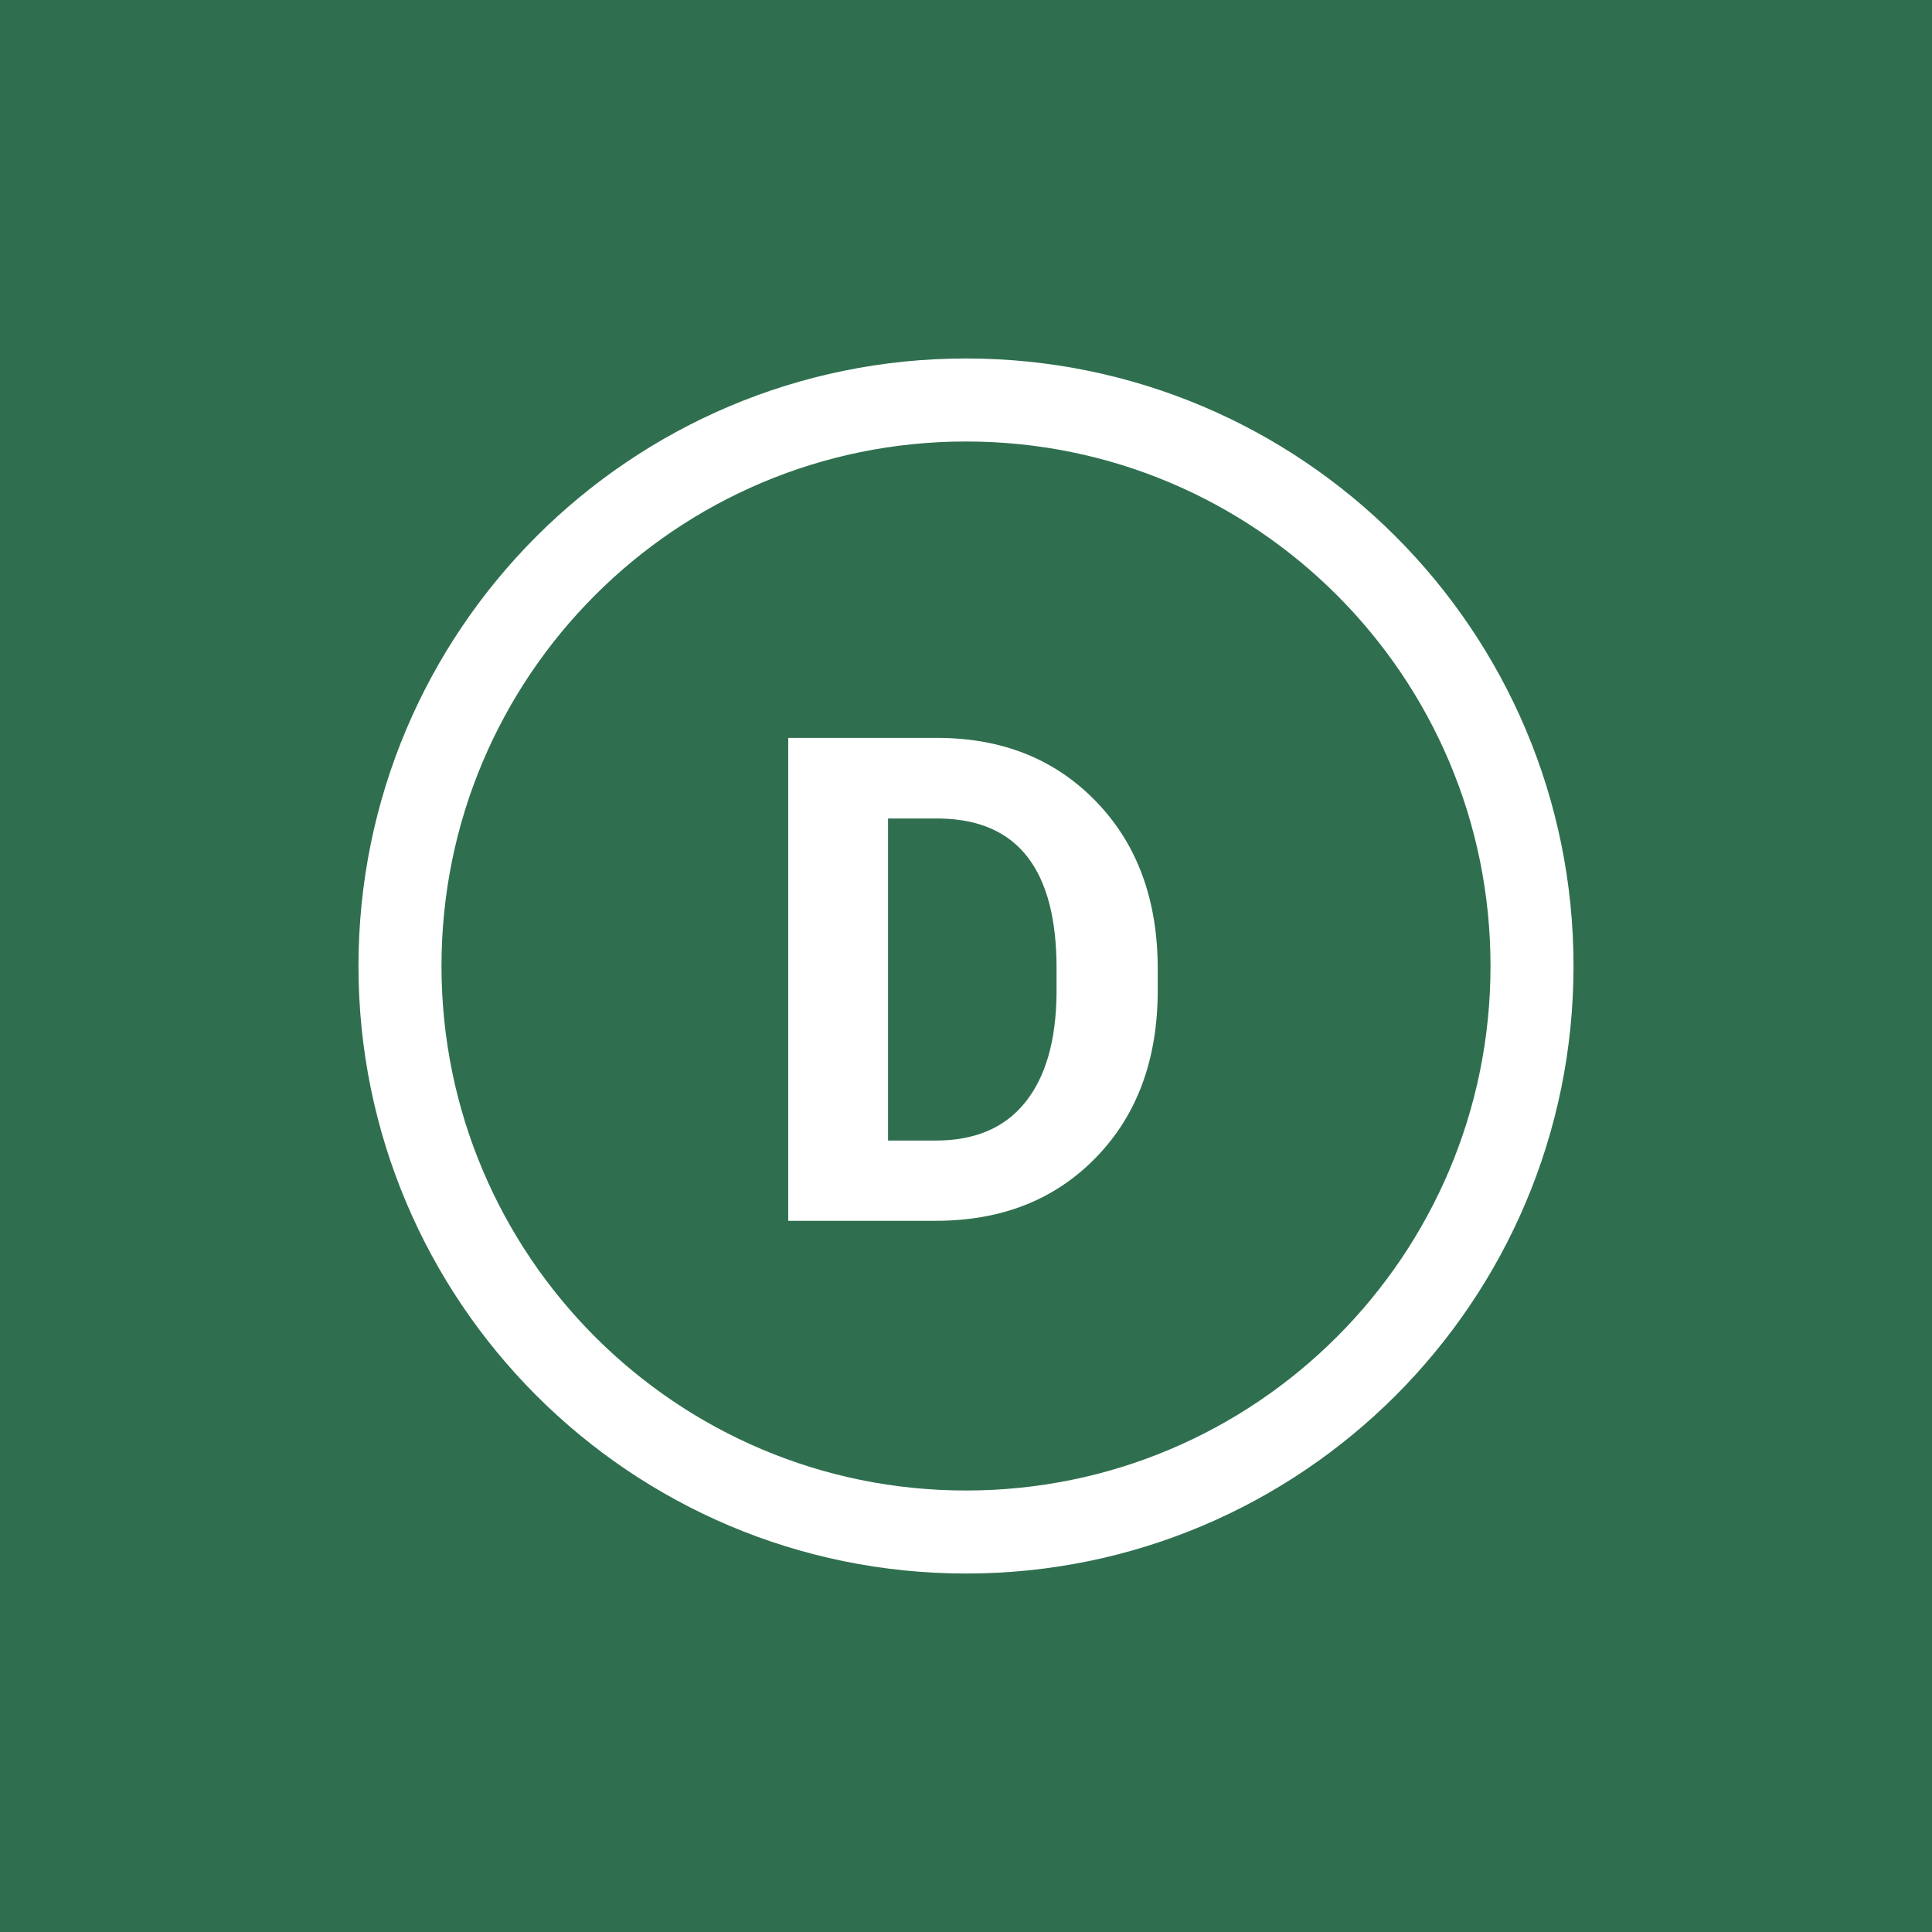
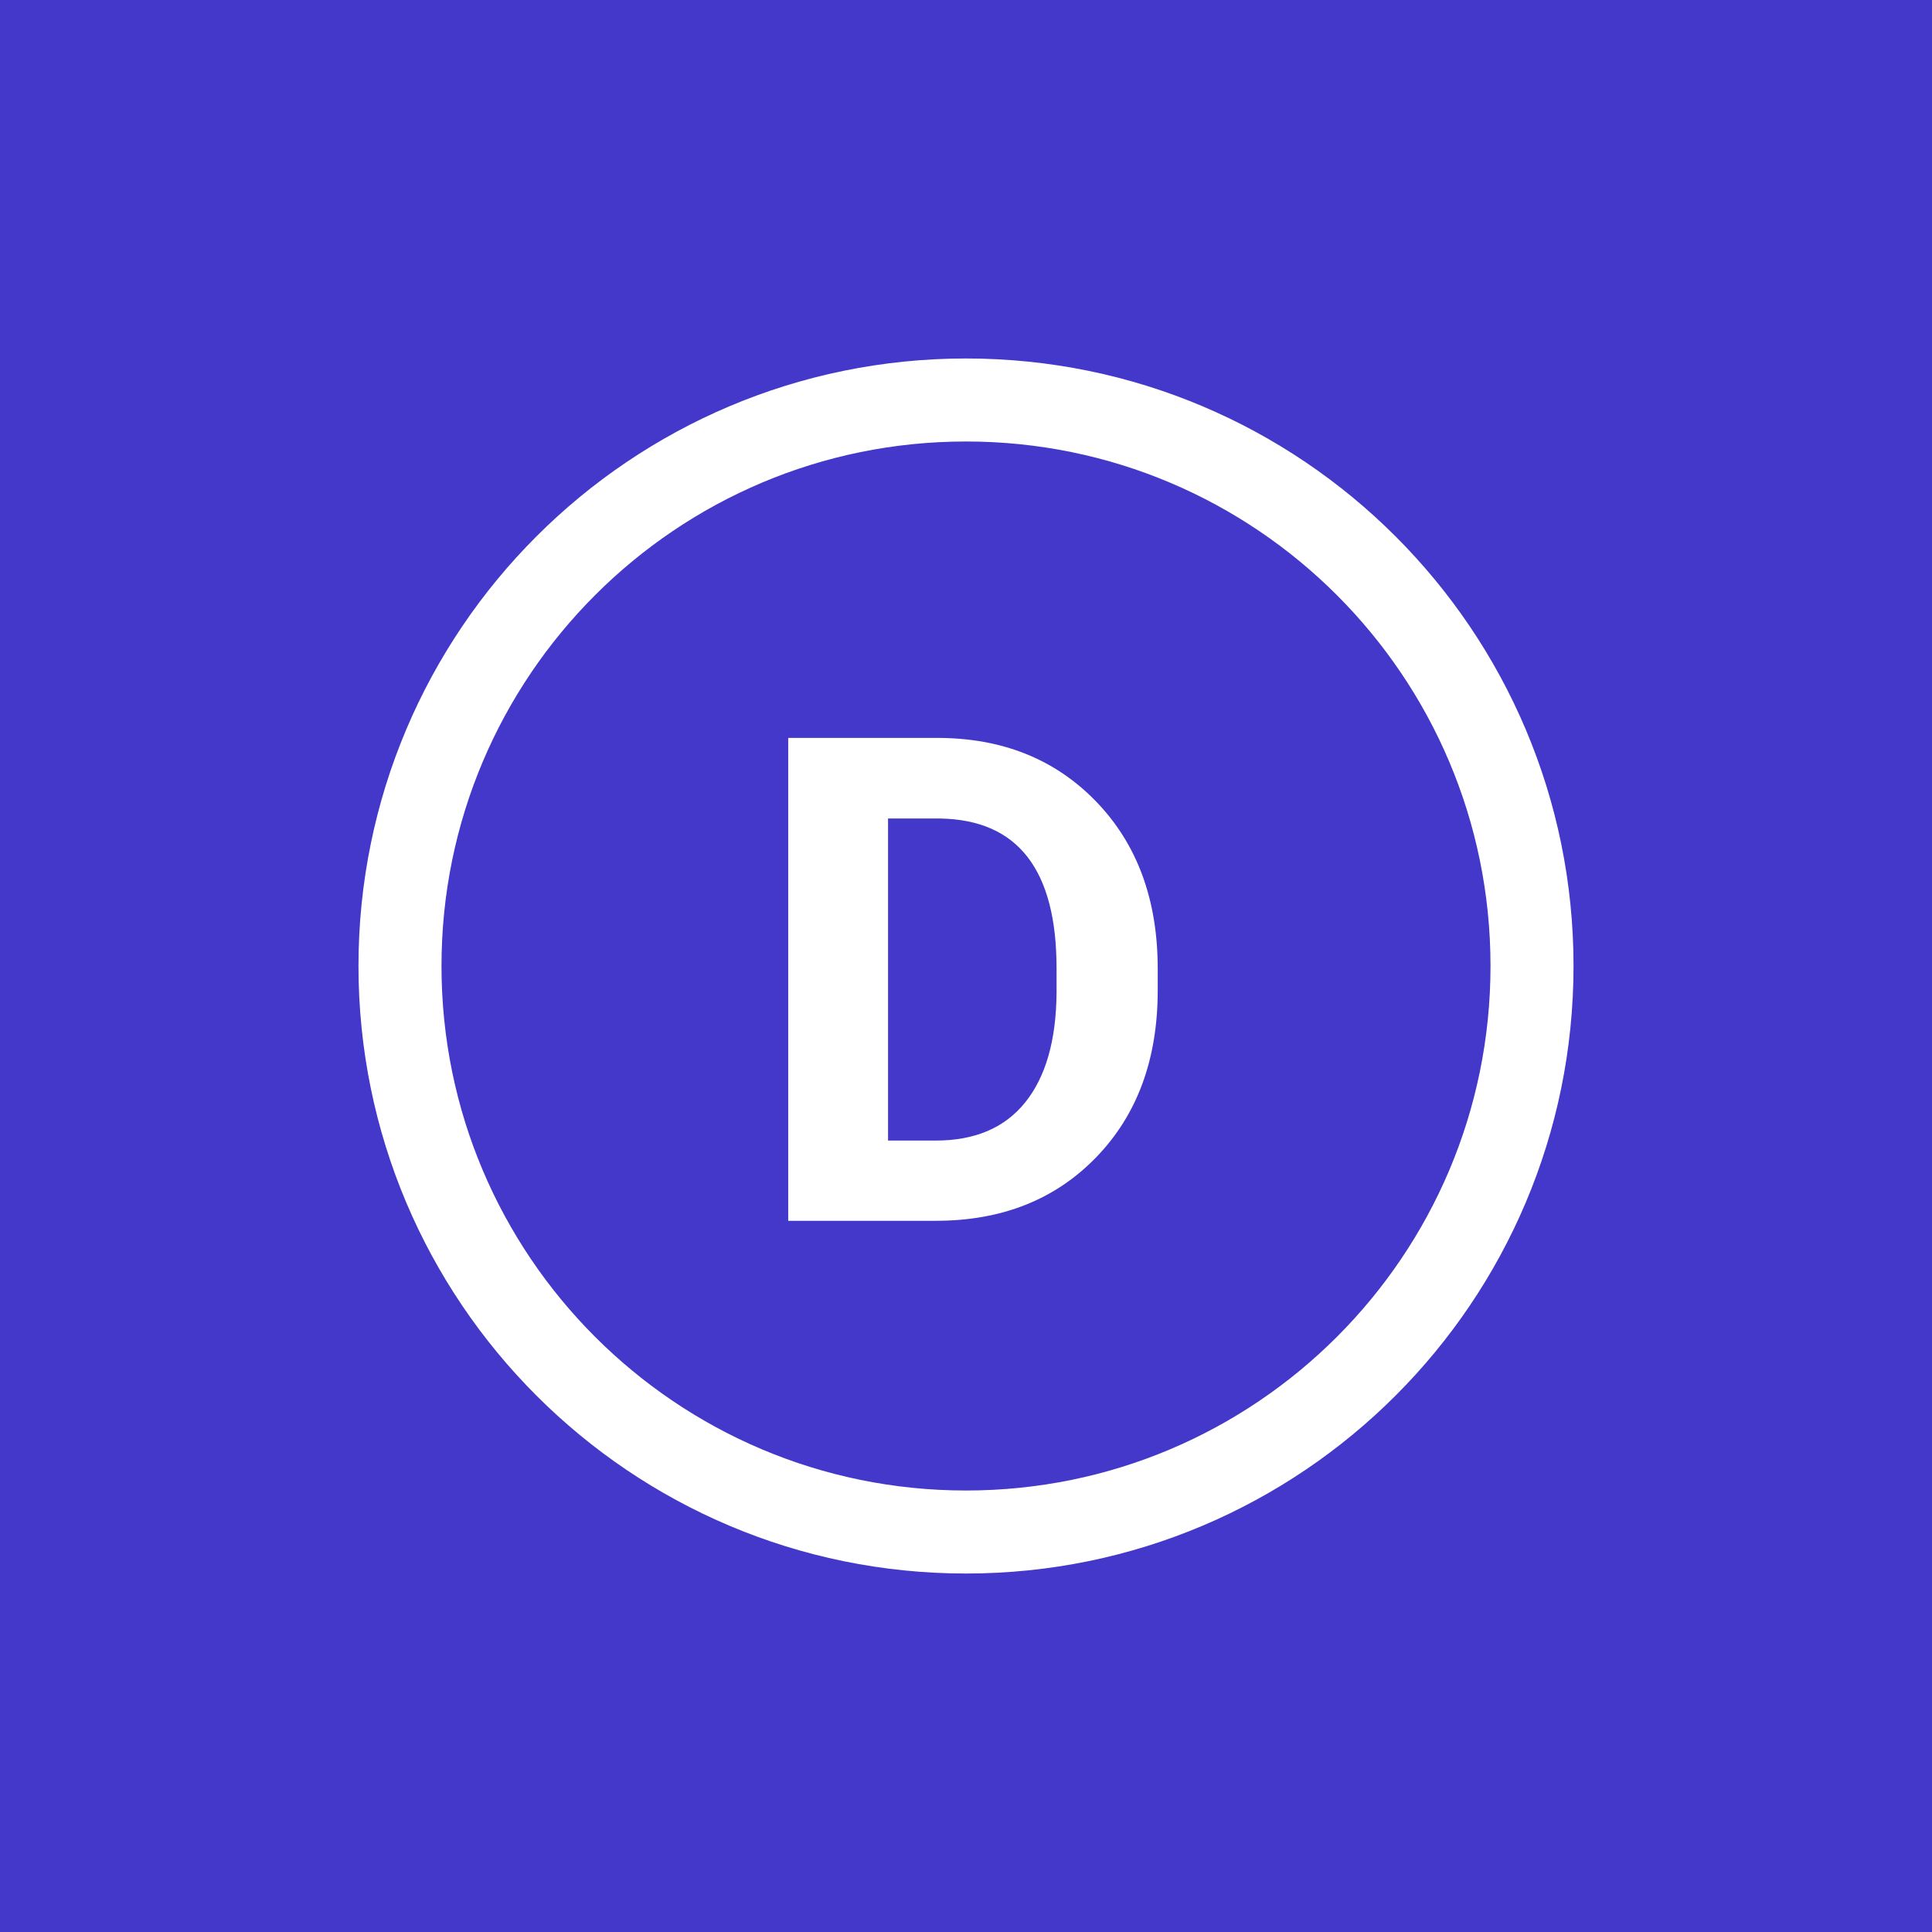
<svg xmlns="http://www.w3.org/2000/svg" width="512" height="512" viewBox="0 0 512 512" role="img" aria-label="Dražgrešle">
-   <rect width="512" height="512" fill="#2f6f4f" />
+   <rect width="512" height="512" fill="#4338ca" />
  <circle cx="256" cy="256" r="150" fill="none" stroke="#ffffff" stroke-width="22" />
  <text x="256" y="262" fill="#ffffff" font-family="system-ui, -apple-system, 'Segoe UI', Roboto, sans-serif" font-size="180" font-weight="700" text-anchor="middle" dominant-baseline="central">D</text>
</svg>
